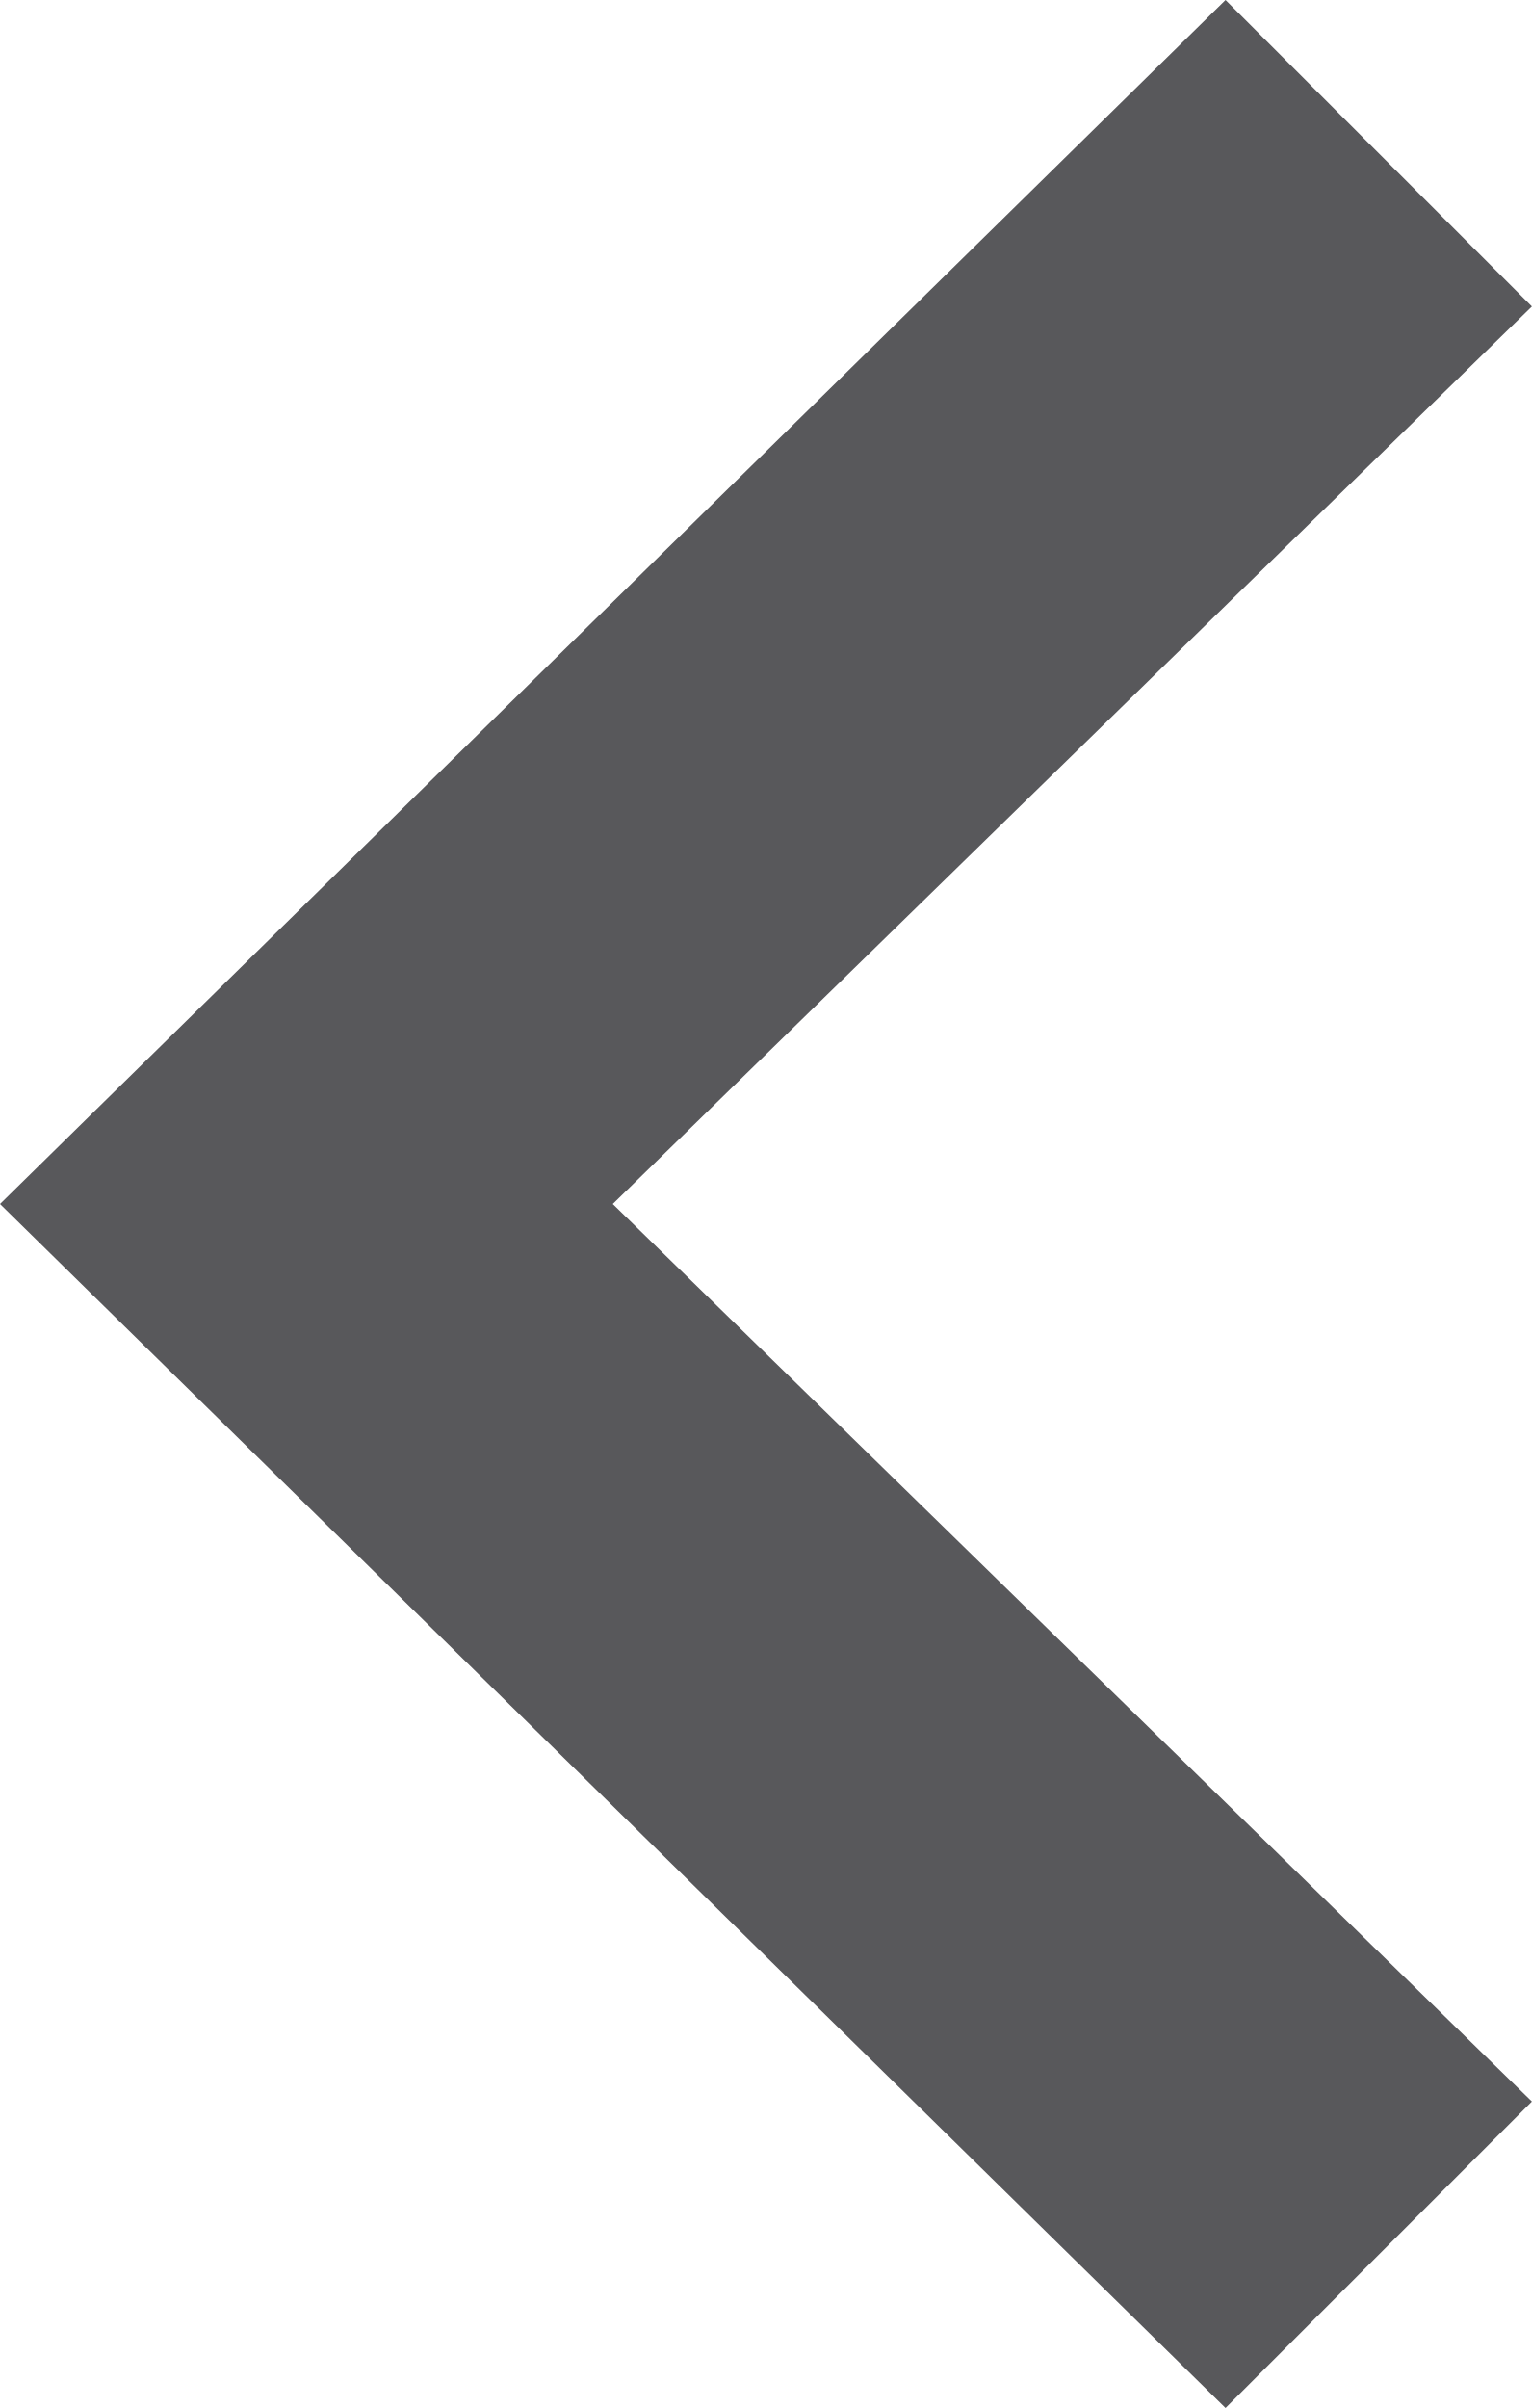
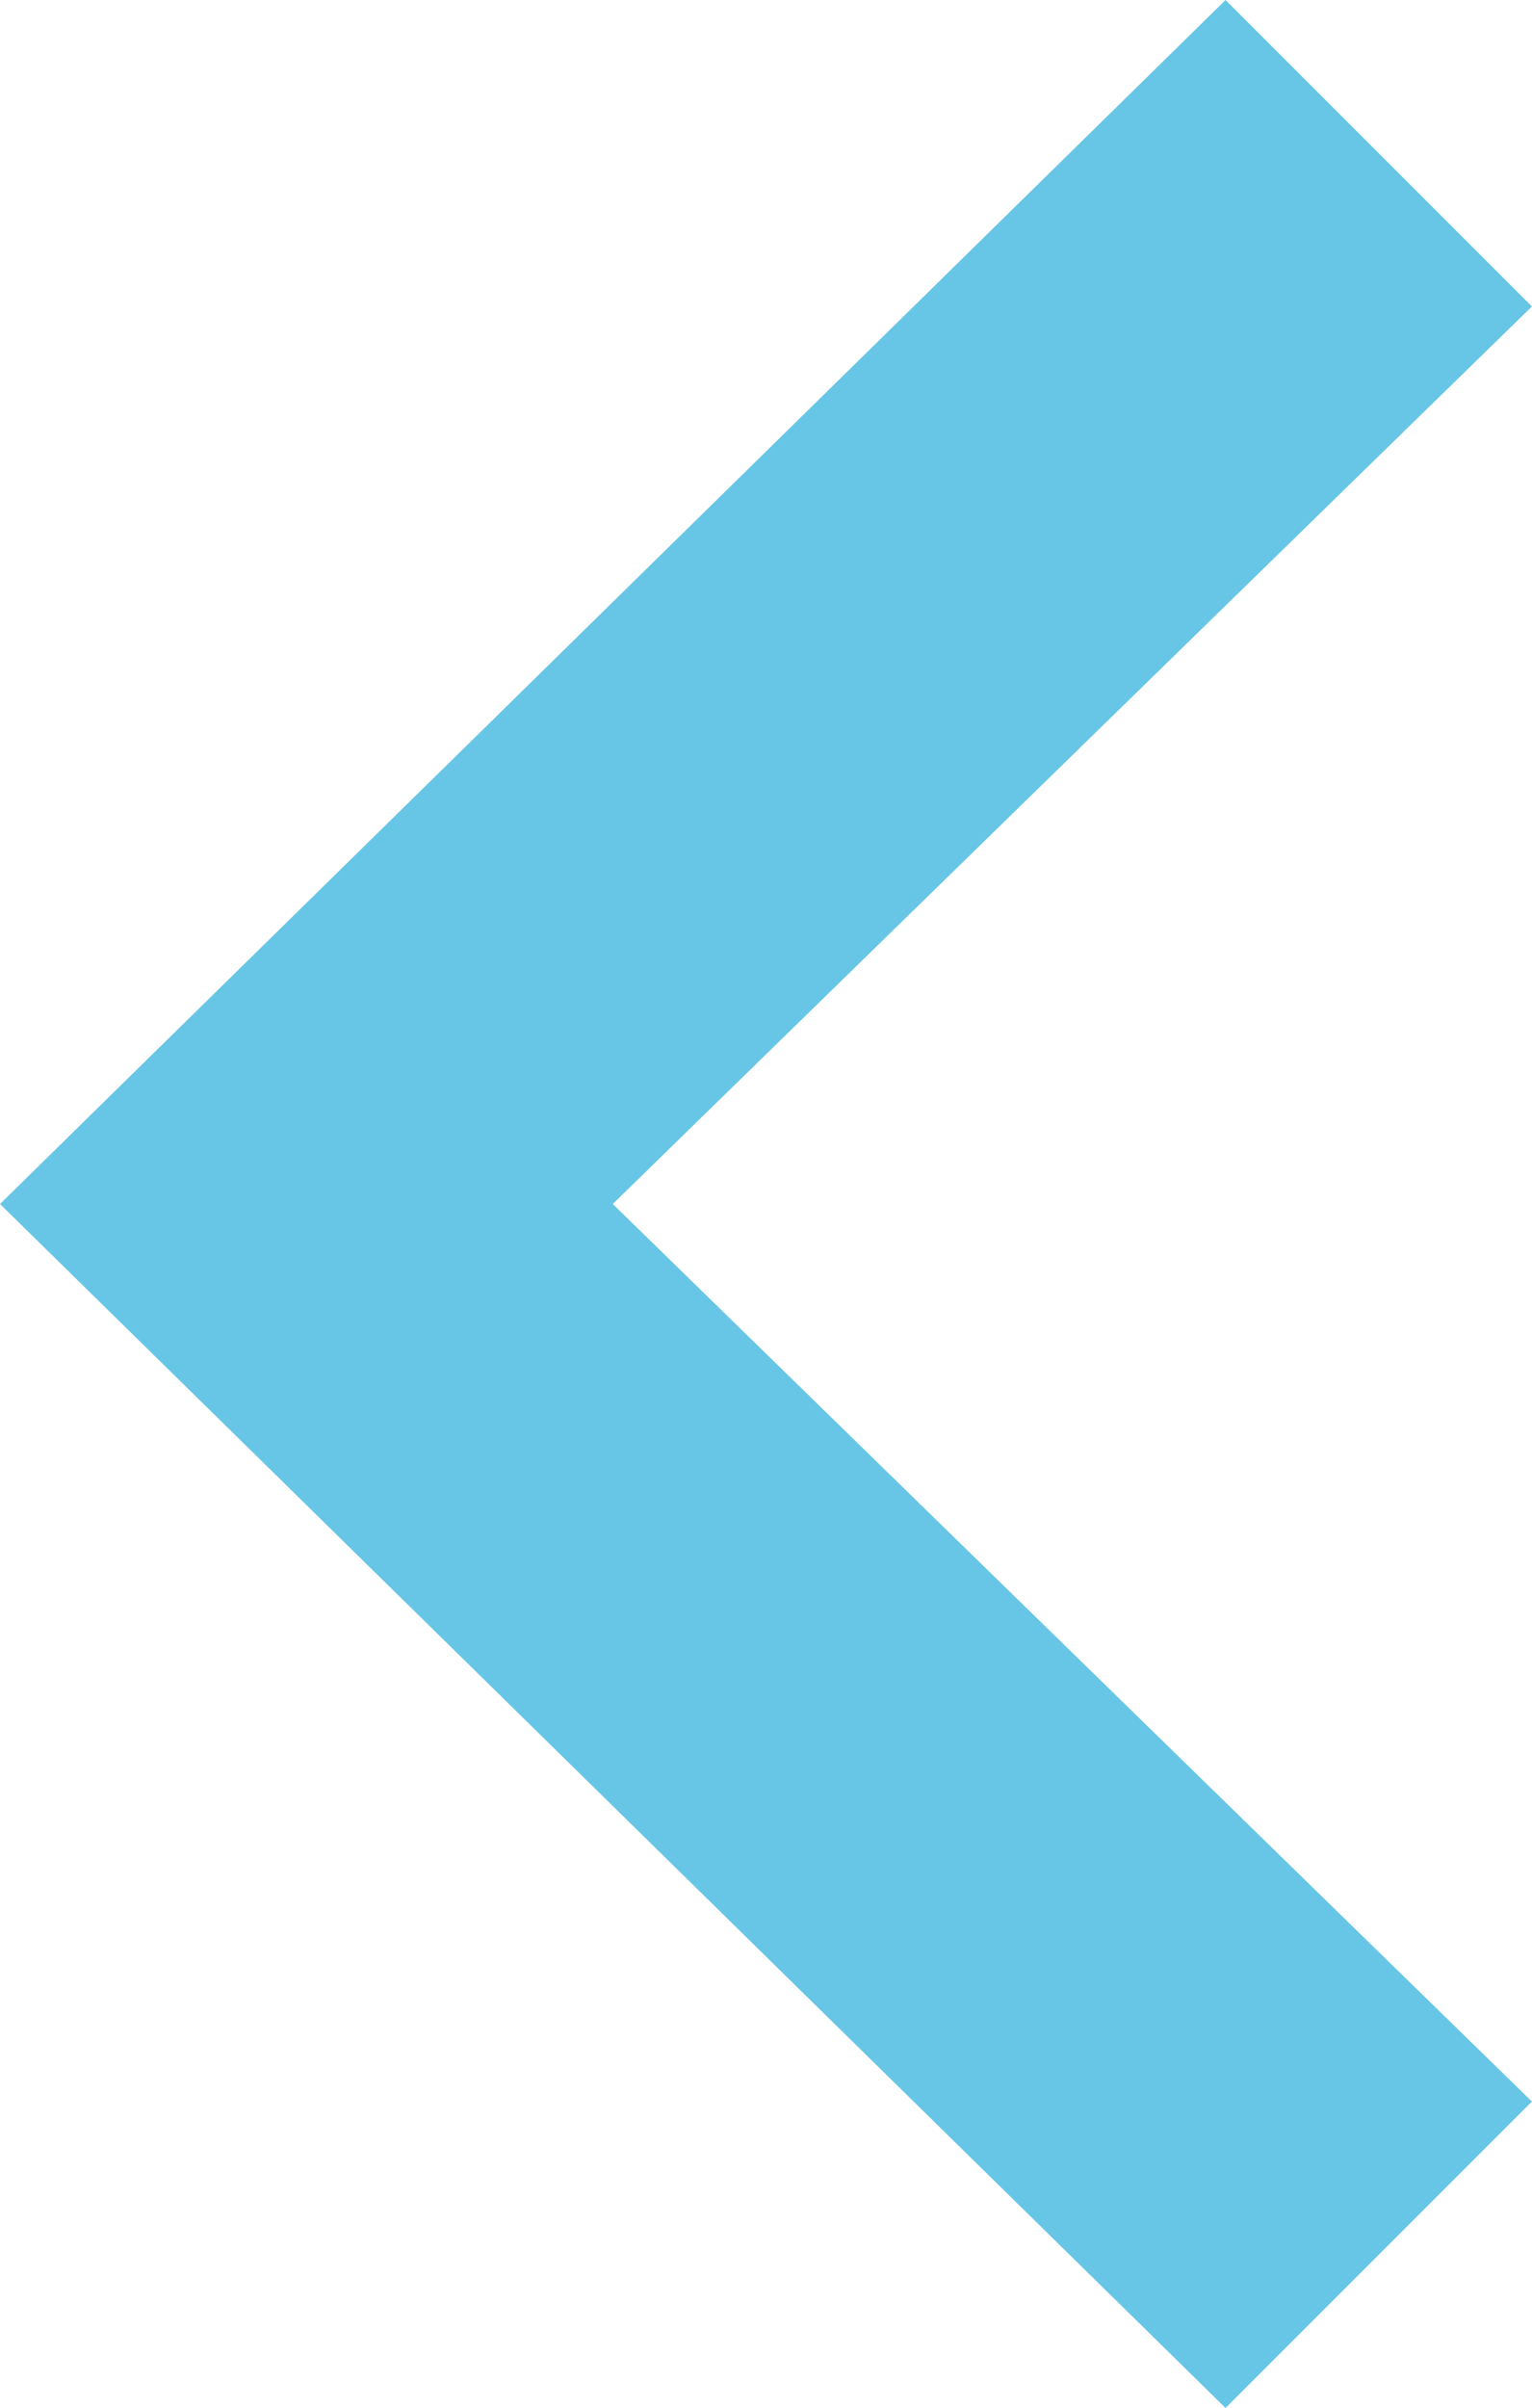
<svg xmlns="http://www.w3.org/2000/svg" version="1.1" id="Layer_1" x="0px" y="0px" viewBox="0 0 7 11" style="enable-background:new 0 0 7 11;" xml:space="preserve">
  <style type="text/css">
- 	.st0{fill:#58585B;}
+ 	.st0{fill:#67c5e6;}
</style>
  <polygon class="st0" points="7,1.4 5.6,0 0,5.5 5.6,11 7,9.6 2.8,5.5 " />
</svg>
